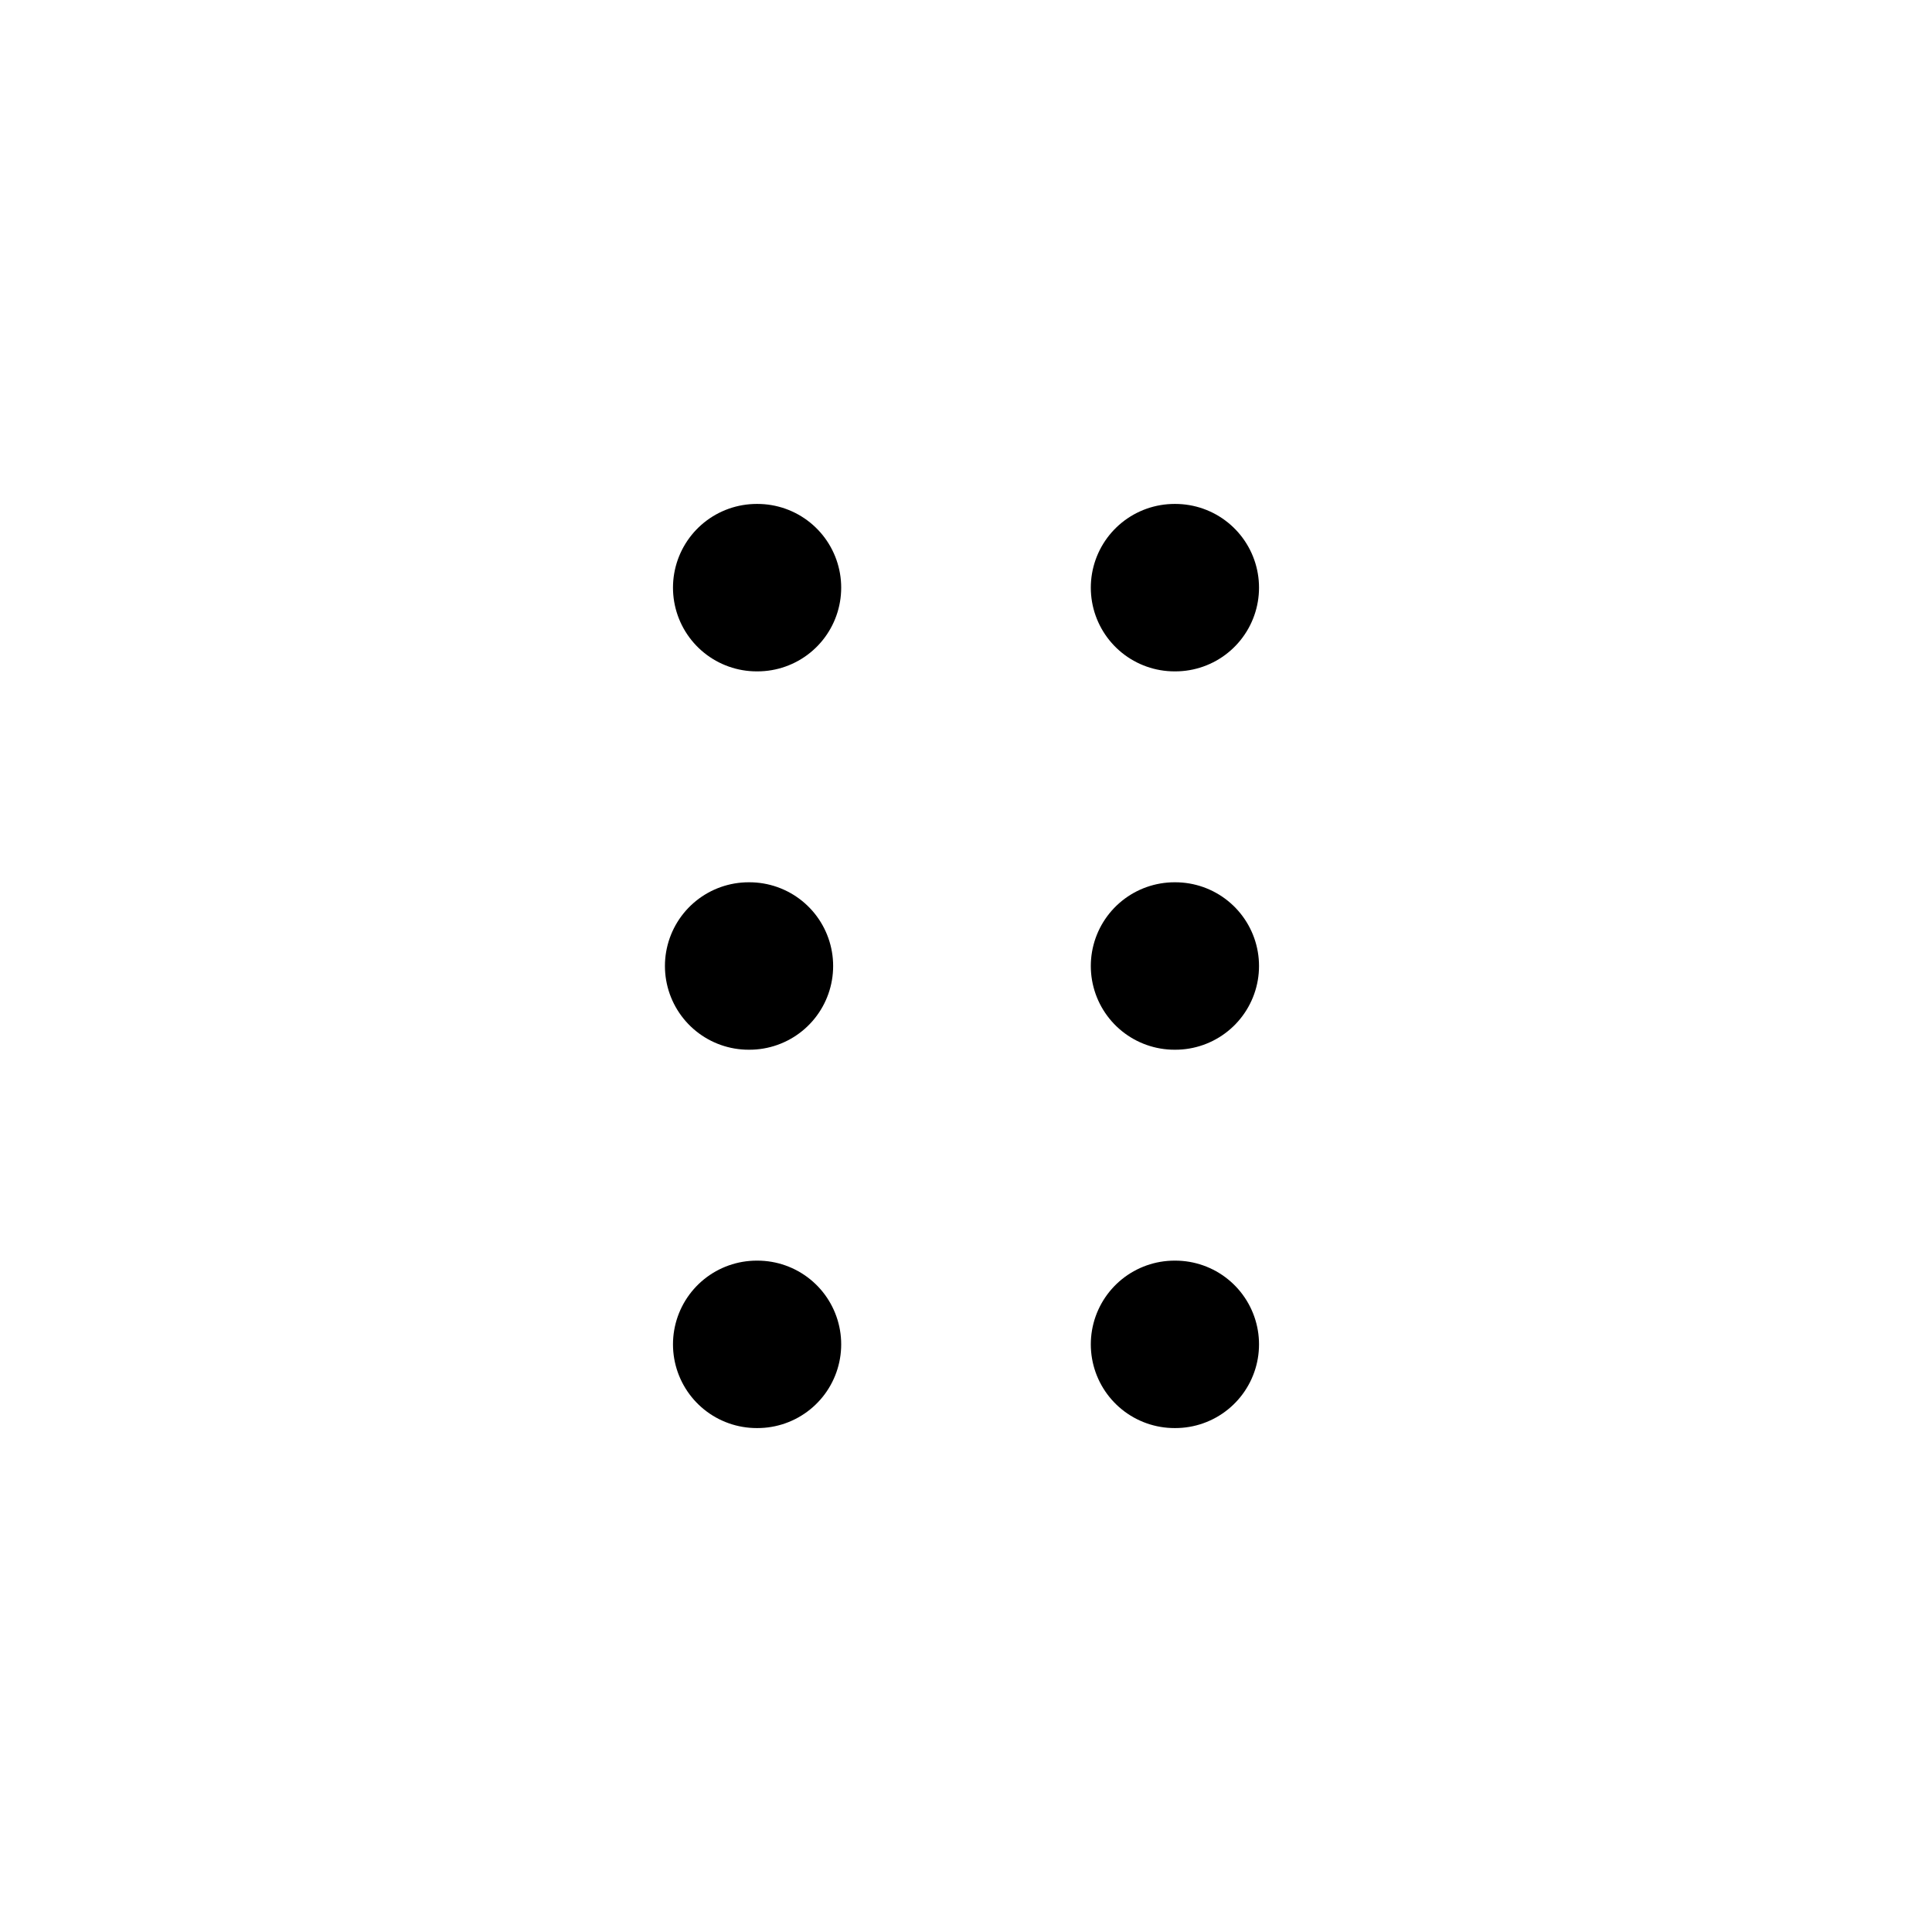
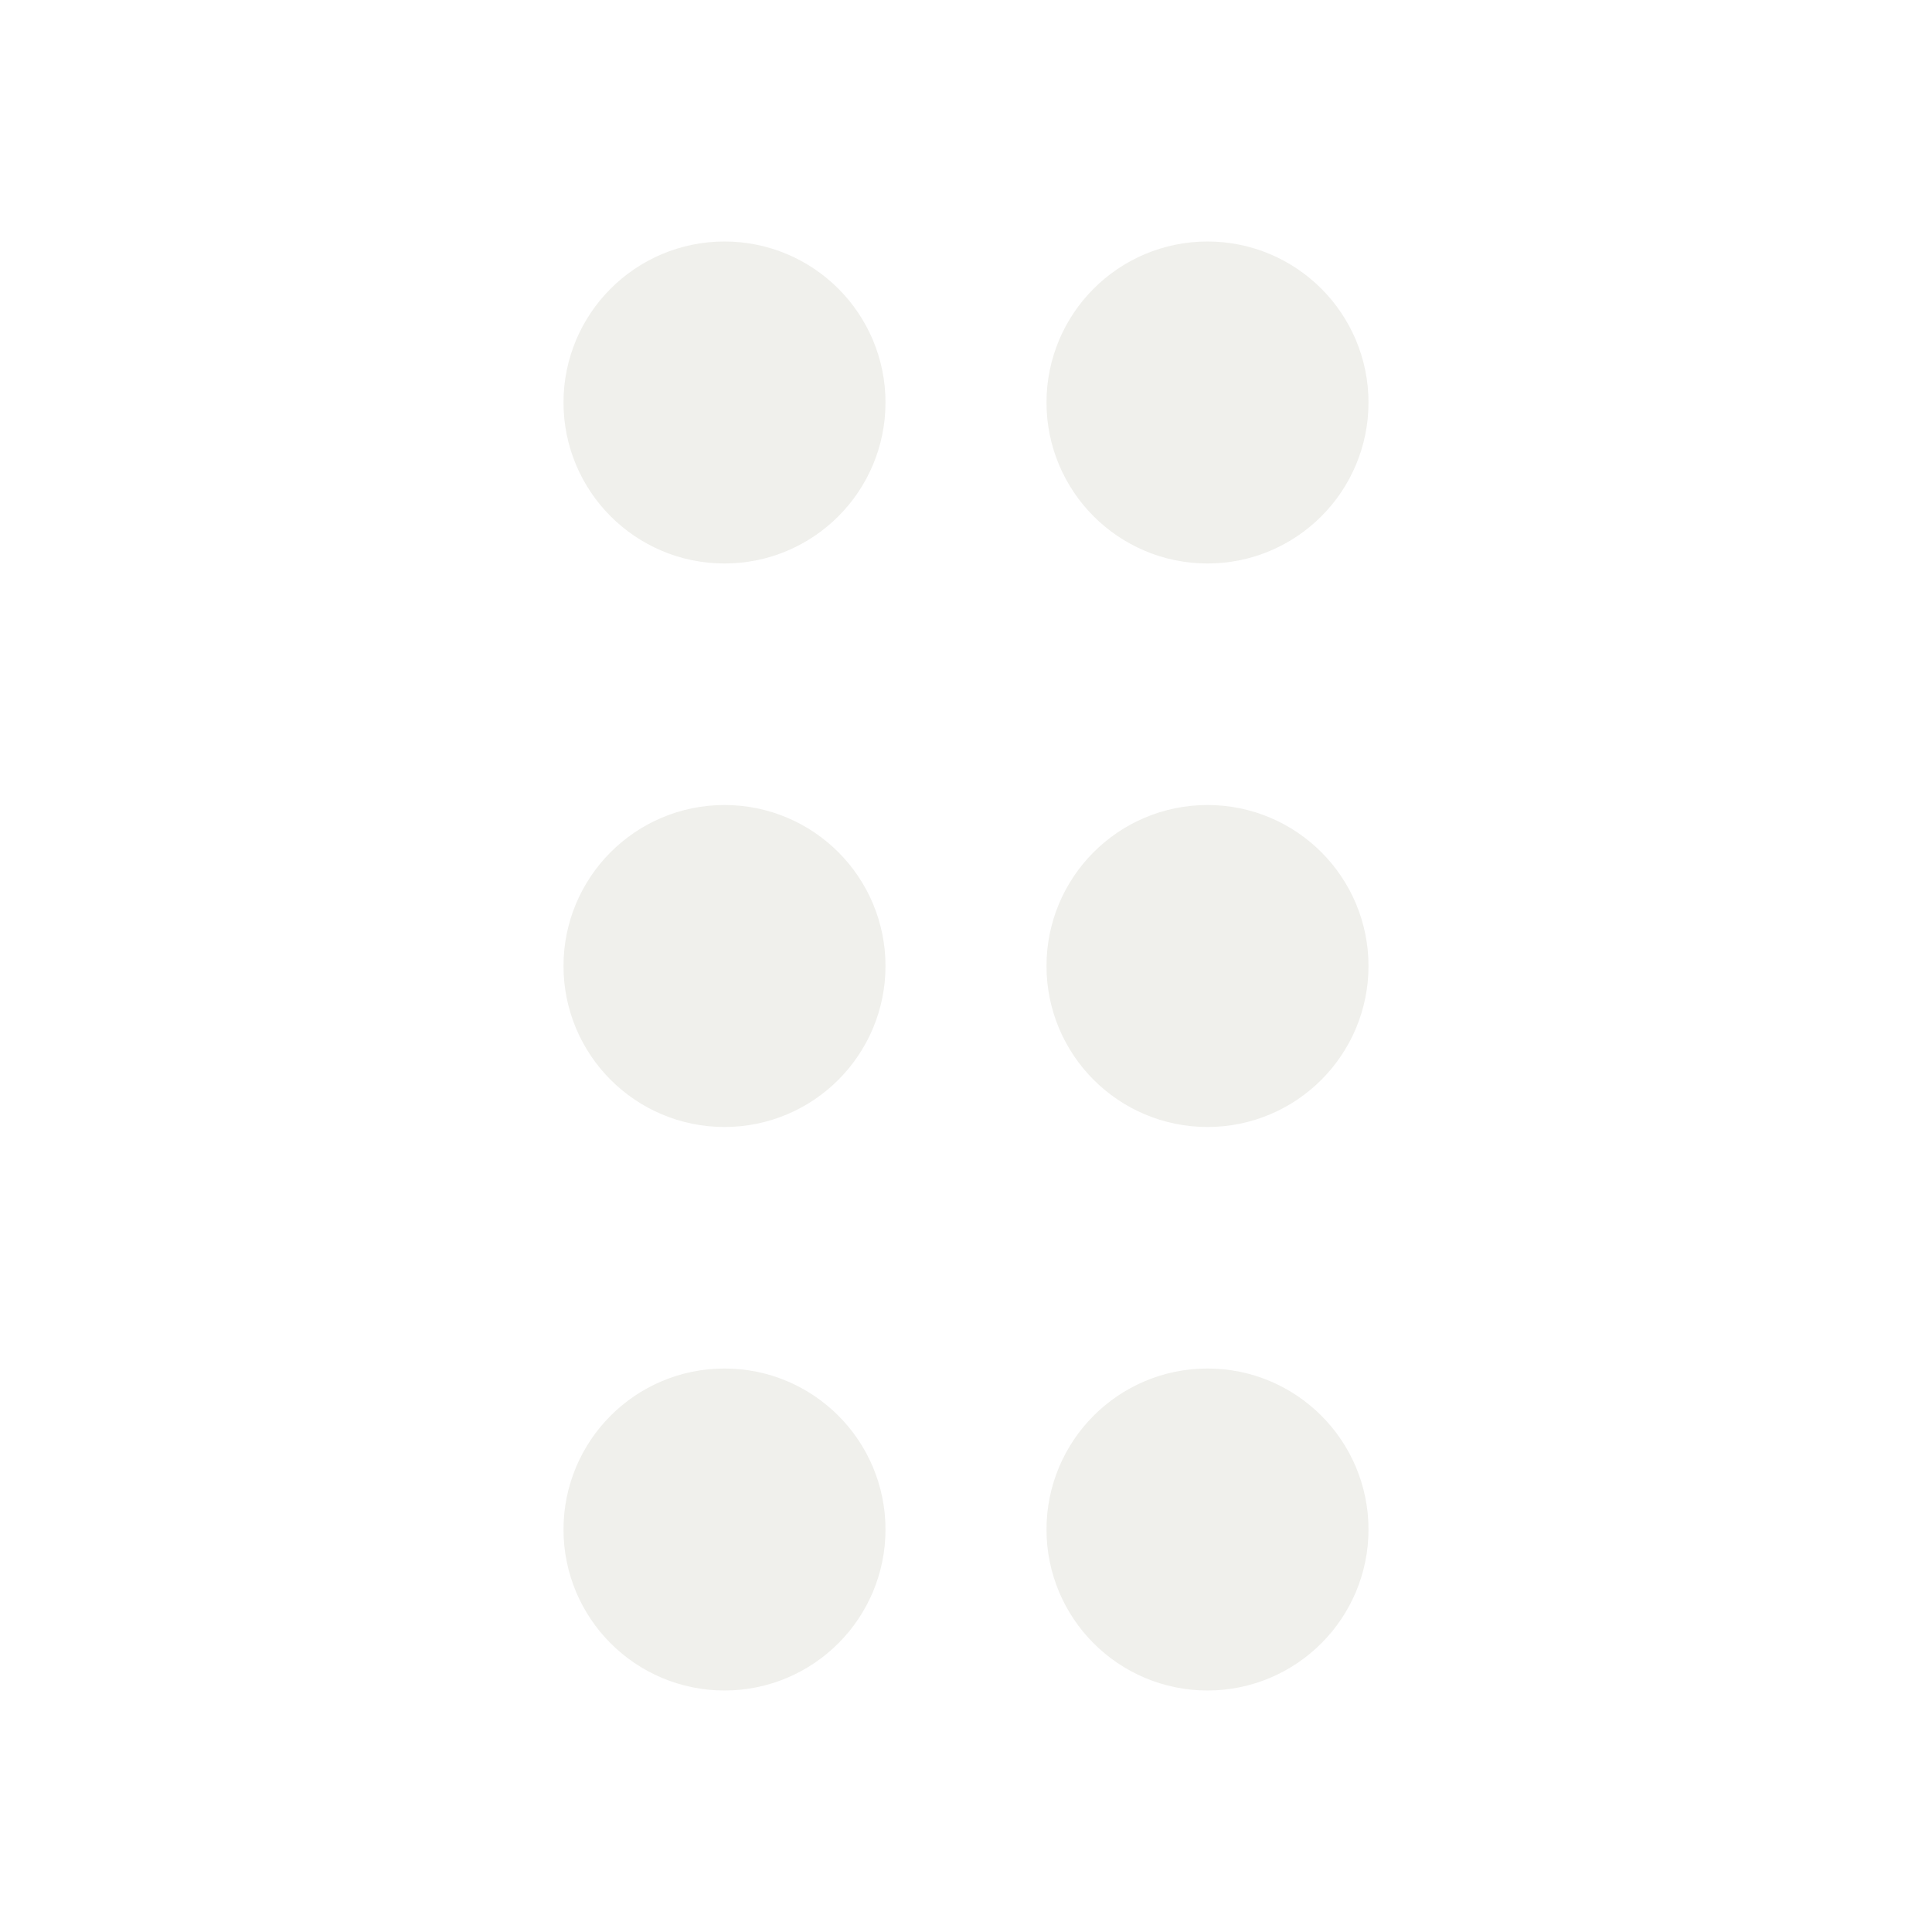
- <svg xmlns="http://www.w3.org/2000/svg" width="30" height="30" viewBox="0 0 30 30" fill="none">
-   <path d="M11.762 9.125H11.75M18.25 9.125H18.238M11.637 15H11.625M18.25 15H18.238M11.762 20.875H11.75M18.25 20.875H18.238" stroke="black" stroke-width="2.6" stroke-linecap="round" />
+ <svg xmlns="http://www.w3.org/2000/svg" width="24" height="24" viewBox="0 0 24 24" fill="none">
+   <path d="M9 13C9.552 13 10 12.552 10 12C10 11.448 9.552 11 9 11C8.448 11 8 11.448 8 12C8 12.552 8.448 13 9 13Z" stroke="#F0F0EC" stroke-width="2" stroke-linecap="round" stroke-linejoin="round" />
+   <path d="M9 6C9.552 6 10 5.552 10 5C10 4.448 9.552 4 9 4C8.448 4 8 4.448 8 5C8 5.552 8.448 6 9 6Z" stroke="#F0F0EC" stroke-width="2" stroke-linecap="round" stroke-linejoin="round" />
+   <path d="M9 20C9.552 20 10 19.552 10 19C10 18.448 9.552 18 9 18C8.448 18 8 18.448 8 19C8 19.552 8.448 20 9 20Z" stroke="#F0F0EC" stroke-width="2" stroke-linecap="round" stroke-linejoin="round" />
+   <path d="M15 13C15.552 13 16 12.552 16 12C16 11.448 15.552 11 15 11C14.448 11 14 11.448 14 12C14 12.552 14.448 13 15 13Z" stroke="#F0F0EC" stroke-width="2" stroke-linecap="round" stroke-linejoin="round" />
+   <path d="M15 6C15.552 6 16 5.552 16 5C16 4.448 15.552 4 15 4C14.448 4 14 4.448 14 5C14 5.552 14.448 6 15 6Z" stroke="#F0F0EC" stroke-width="2" stroke-linecap="round" stroke-linejoin="round" />
+   <path d="M15 20C15.552 20 16 19.552 16 19C16 18.448 15.552 18 15 18C14.448 18 14 18.448 14 19C14 19.552 14.448 20 15 20Z" stroke="#F0F0EC" stroke-width="2" stroke-linecap="round" stroke-linejoin="round" />
</svg>
